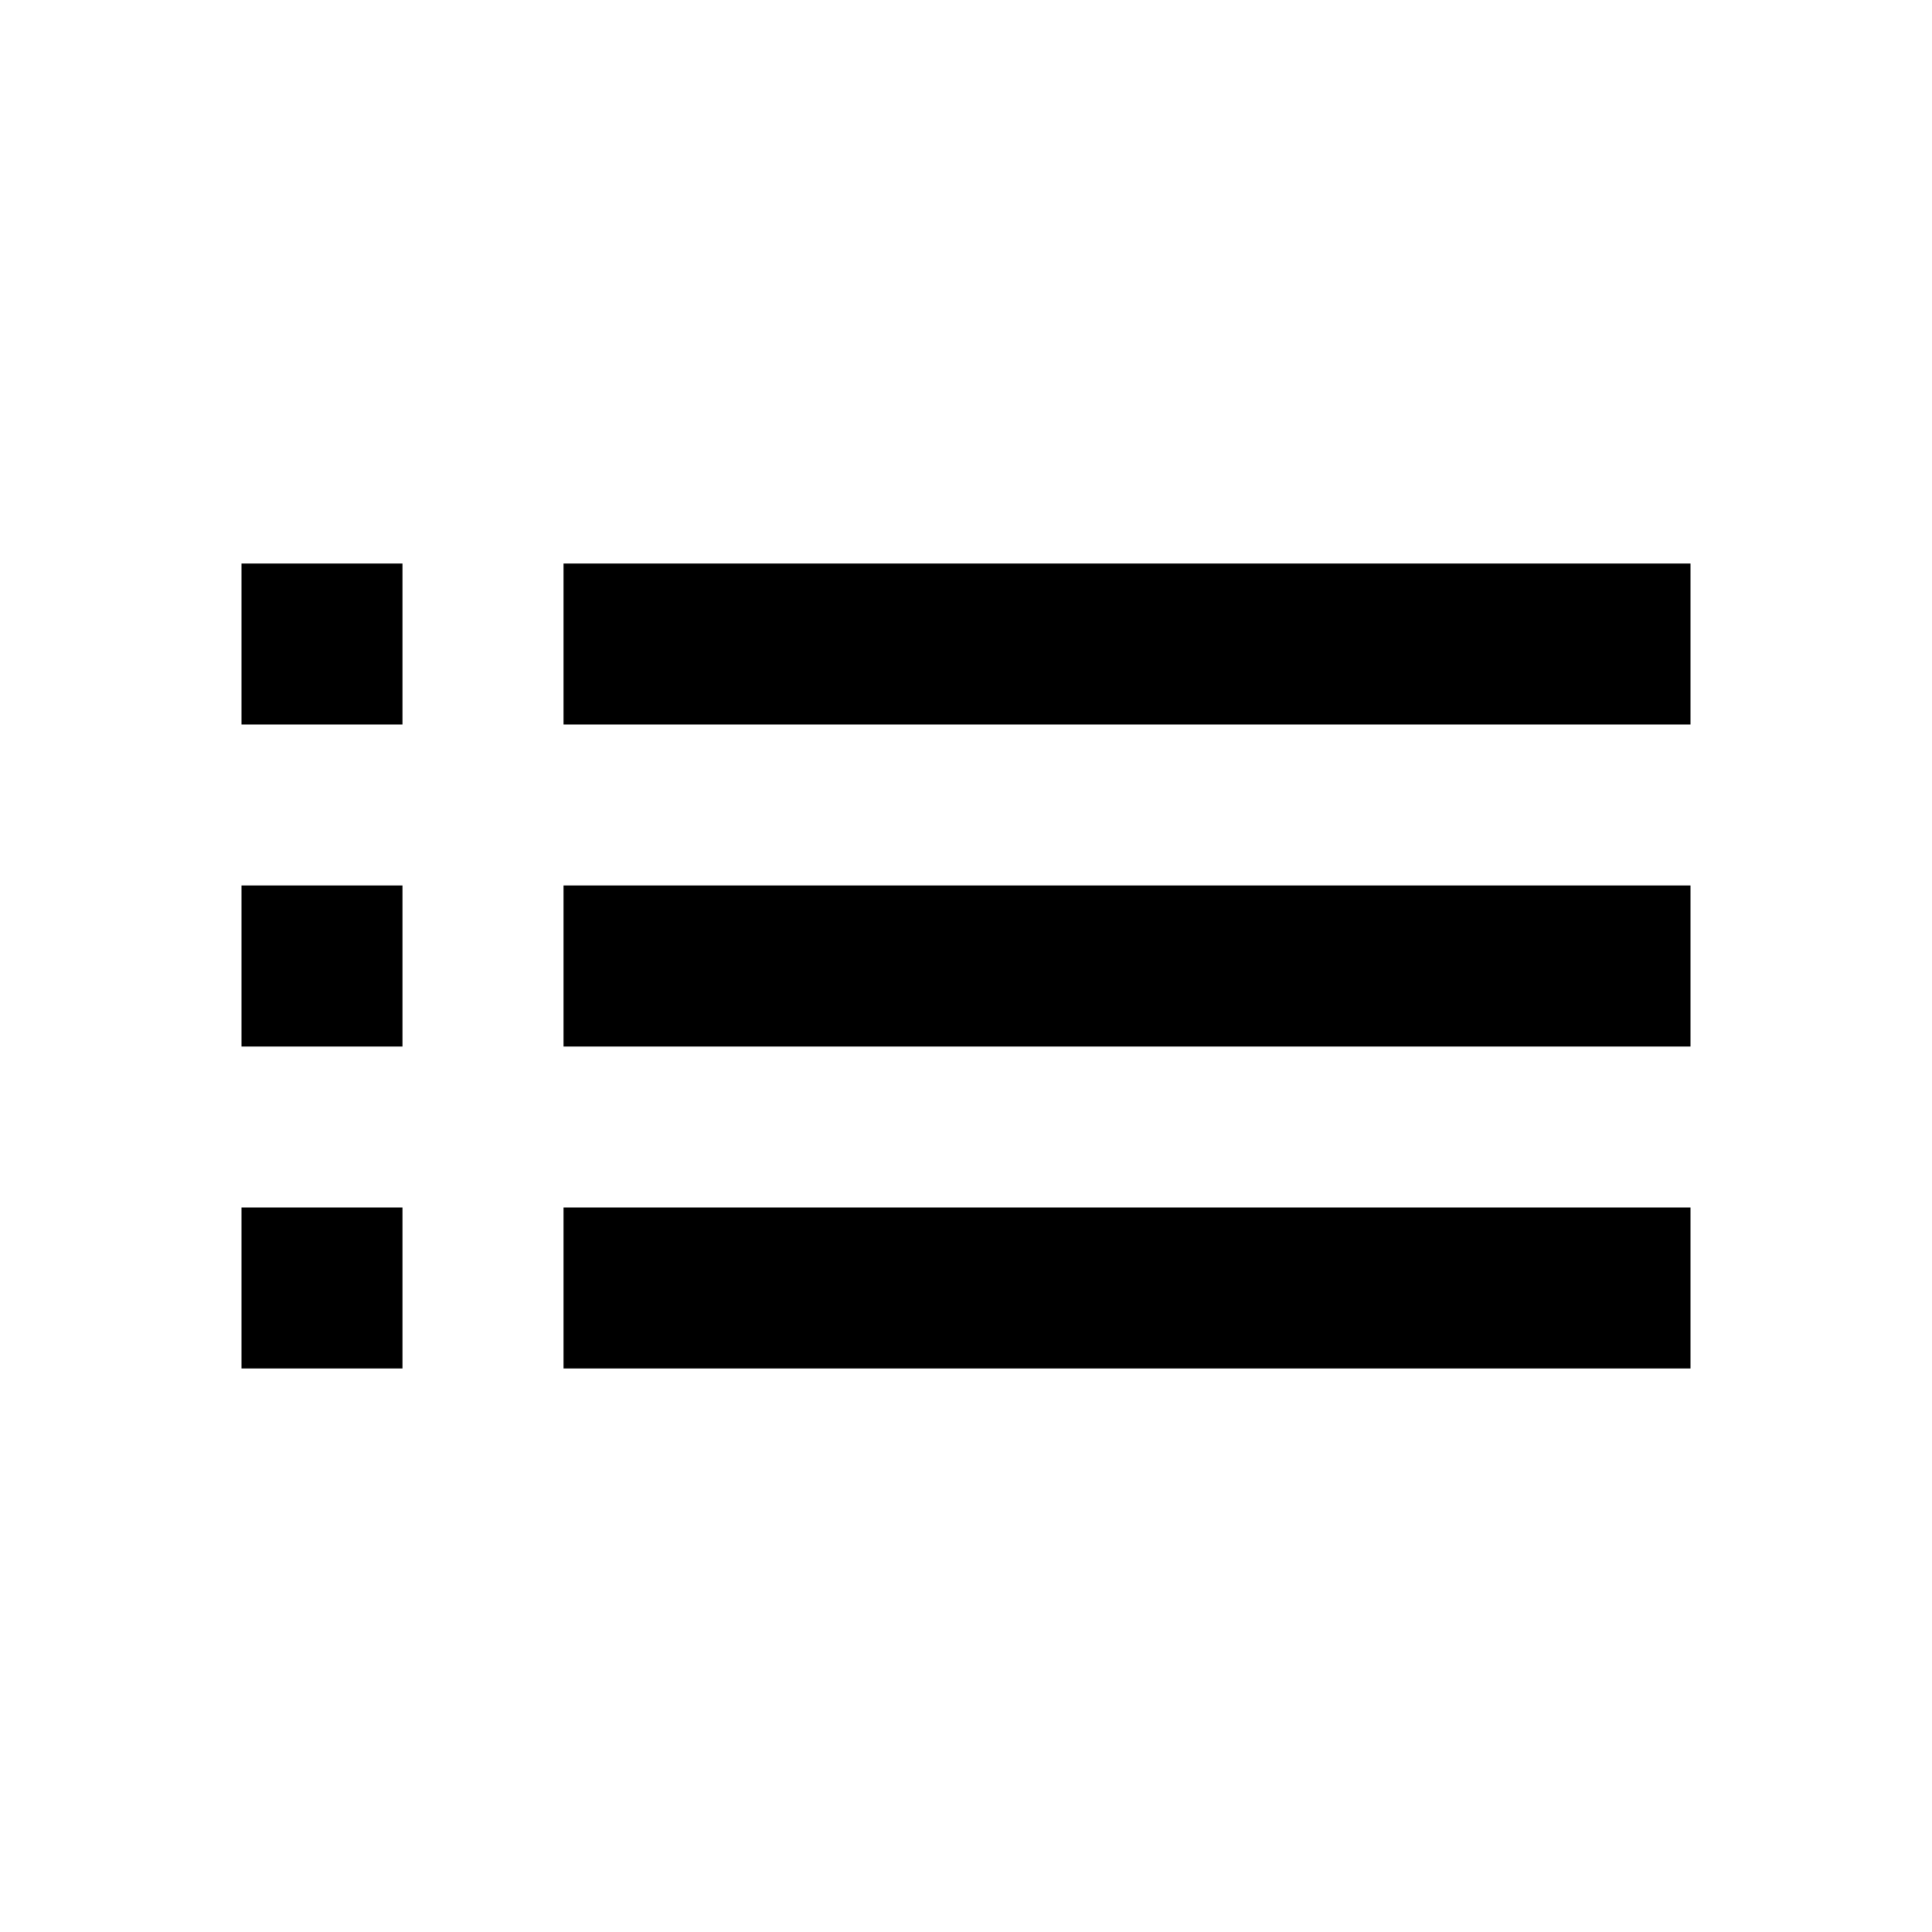
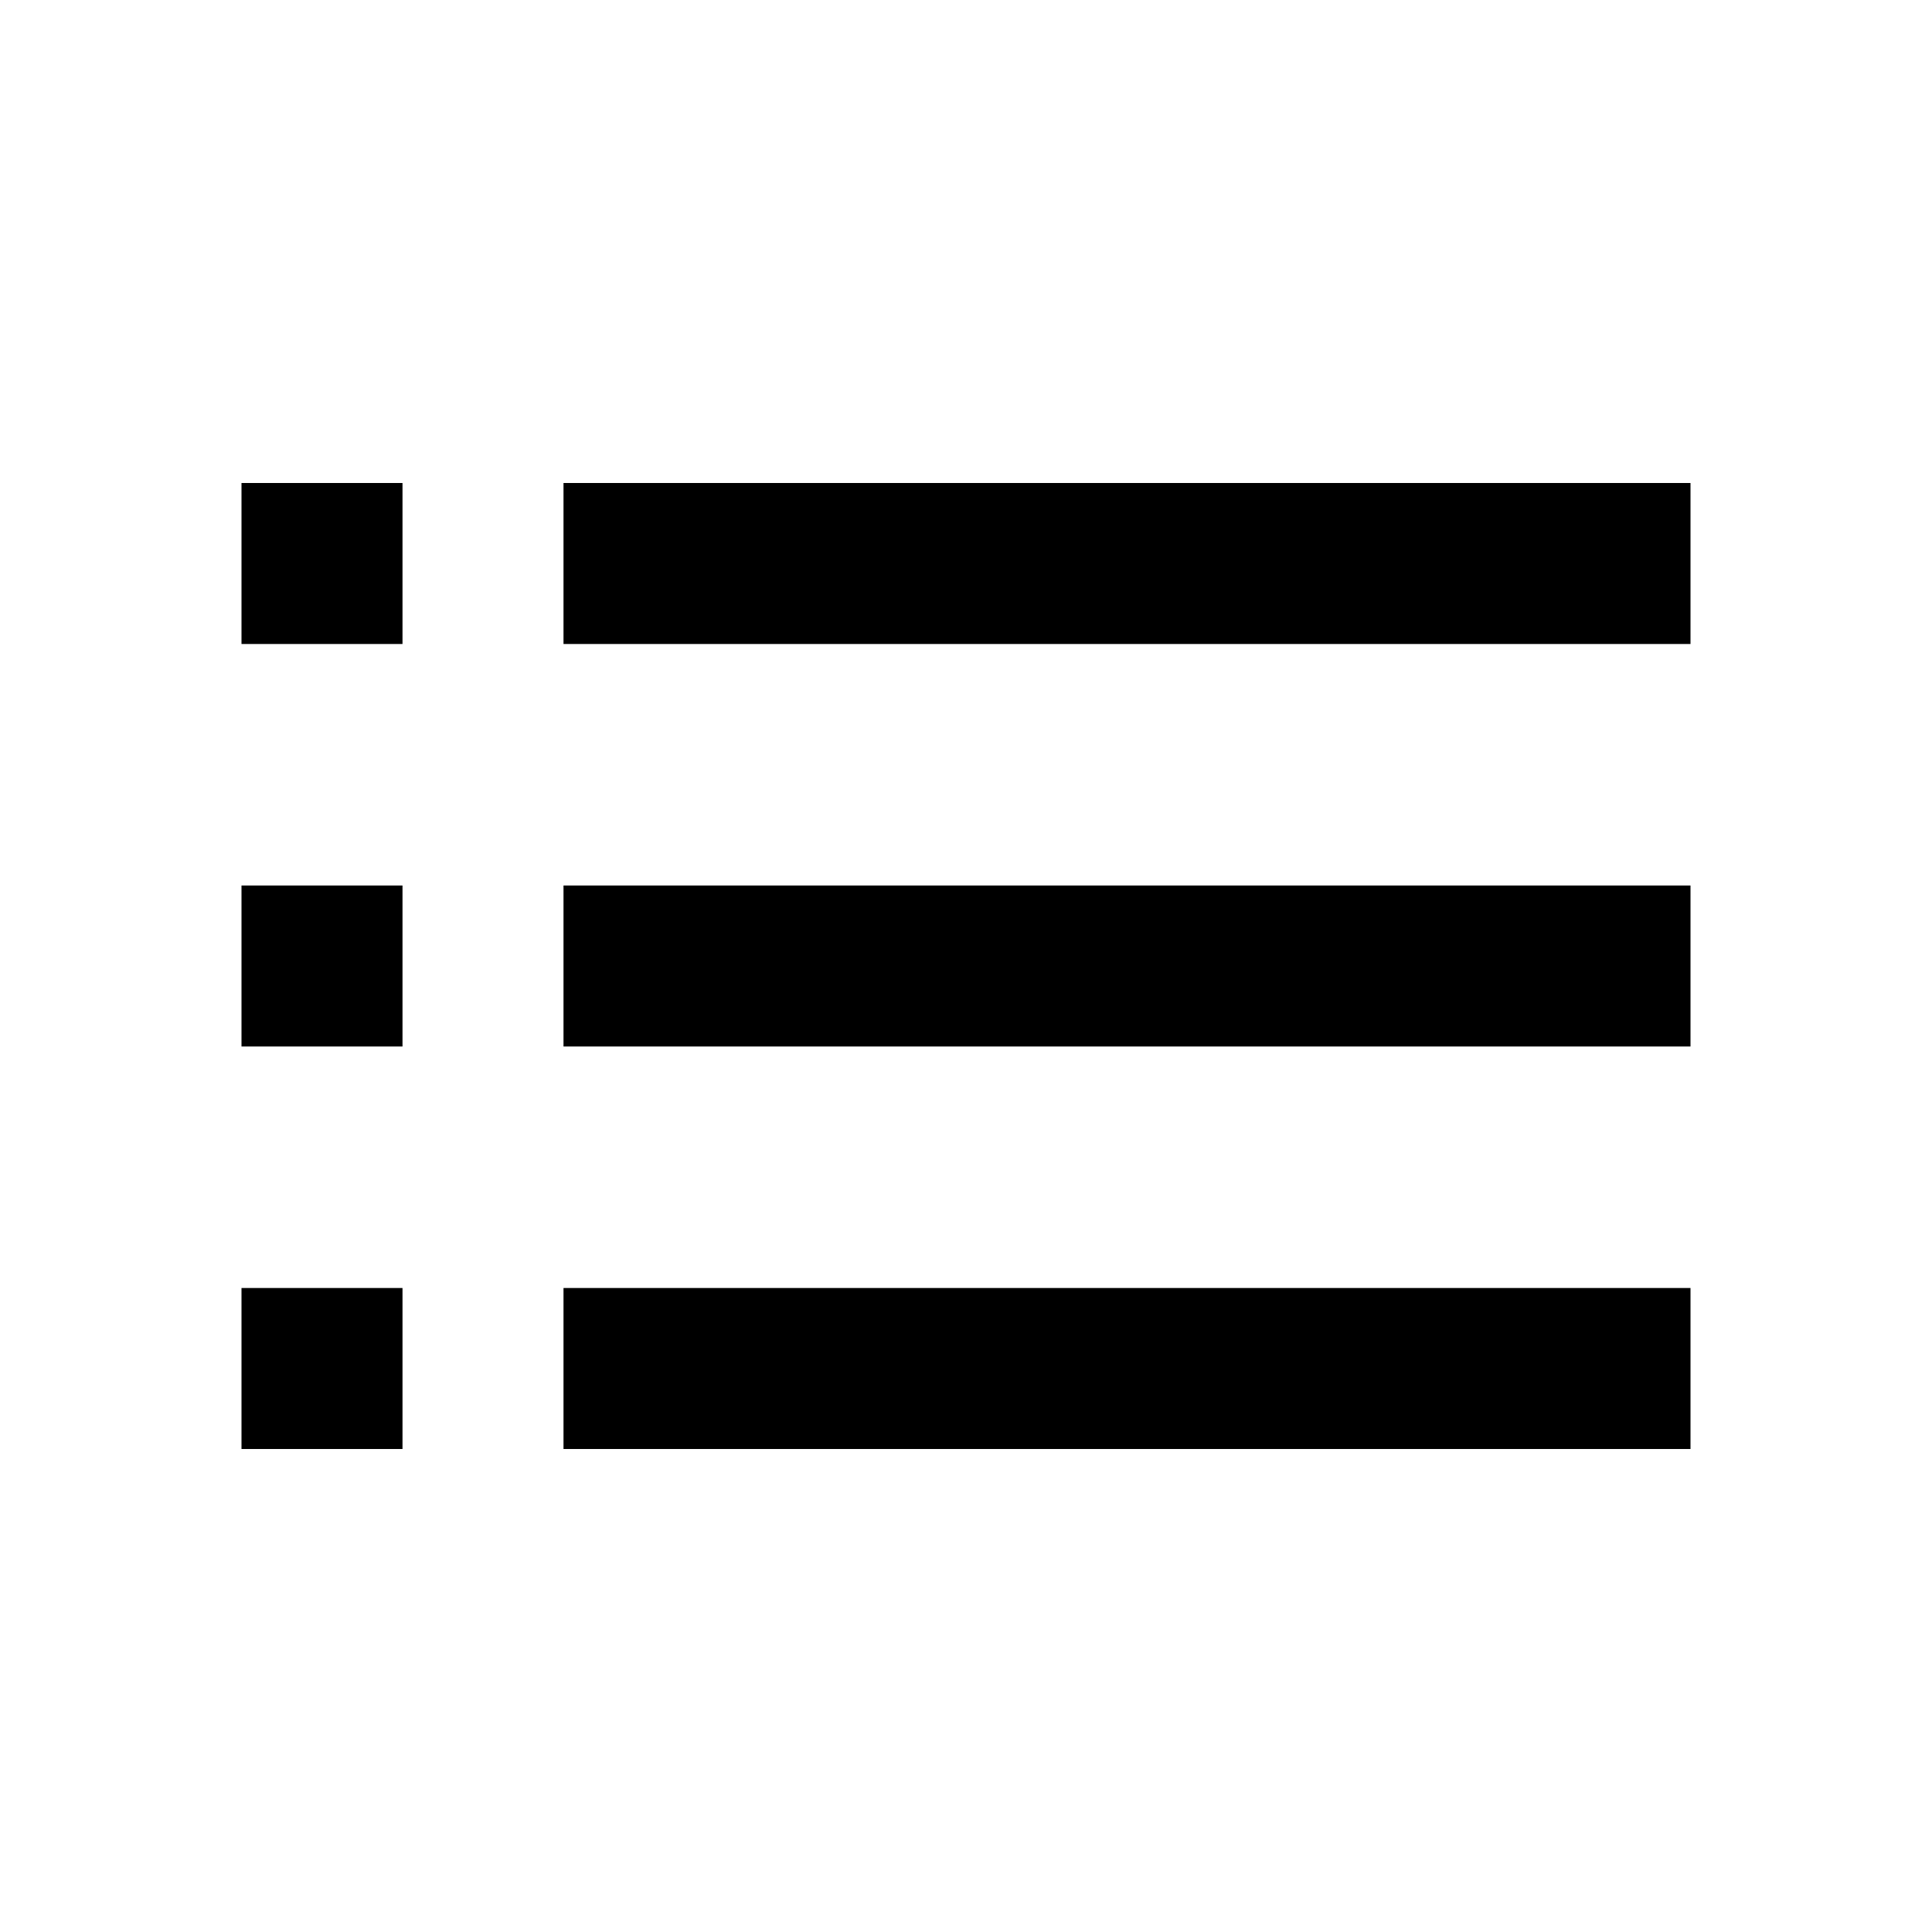
- <svg xmlns="http://www.w3.org/2000/svg" height="24" viewBox="0 0 24 24" width="24">
+ <svg xmlns="http://www.w3.org/2000/svg" width="24" height="24" version="1.1" viewBox="0 0 24 24">
  <path d="M0 0h24v24H0z" fill="none" />
-   <path d="M3 13h2v-2H3v2zm0 4h2v-2H3v2zm0-8h2V7H3v2zm4 4h14v-2H7v2zm0 4h14v-2H7v2zM7 7v2h14V7H7z" />
+   <path d="m3 13h2v-2h-2zm0 5h2v-2h-2zm0-10h2v-2h-2zm4 5h14v-2h-14zm0 5h14v-2h-14zm0-12v2h14v-2z" />
</svg>
